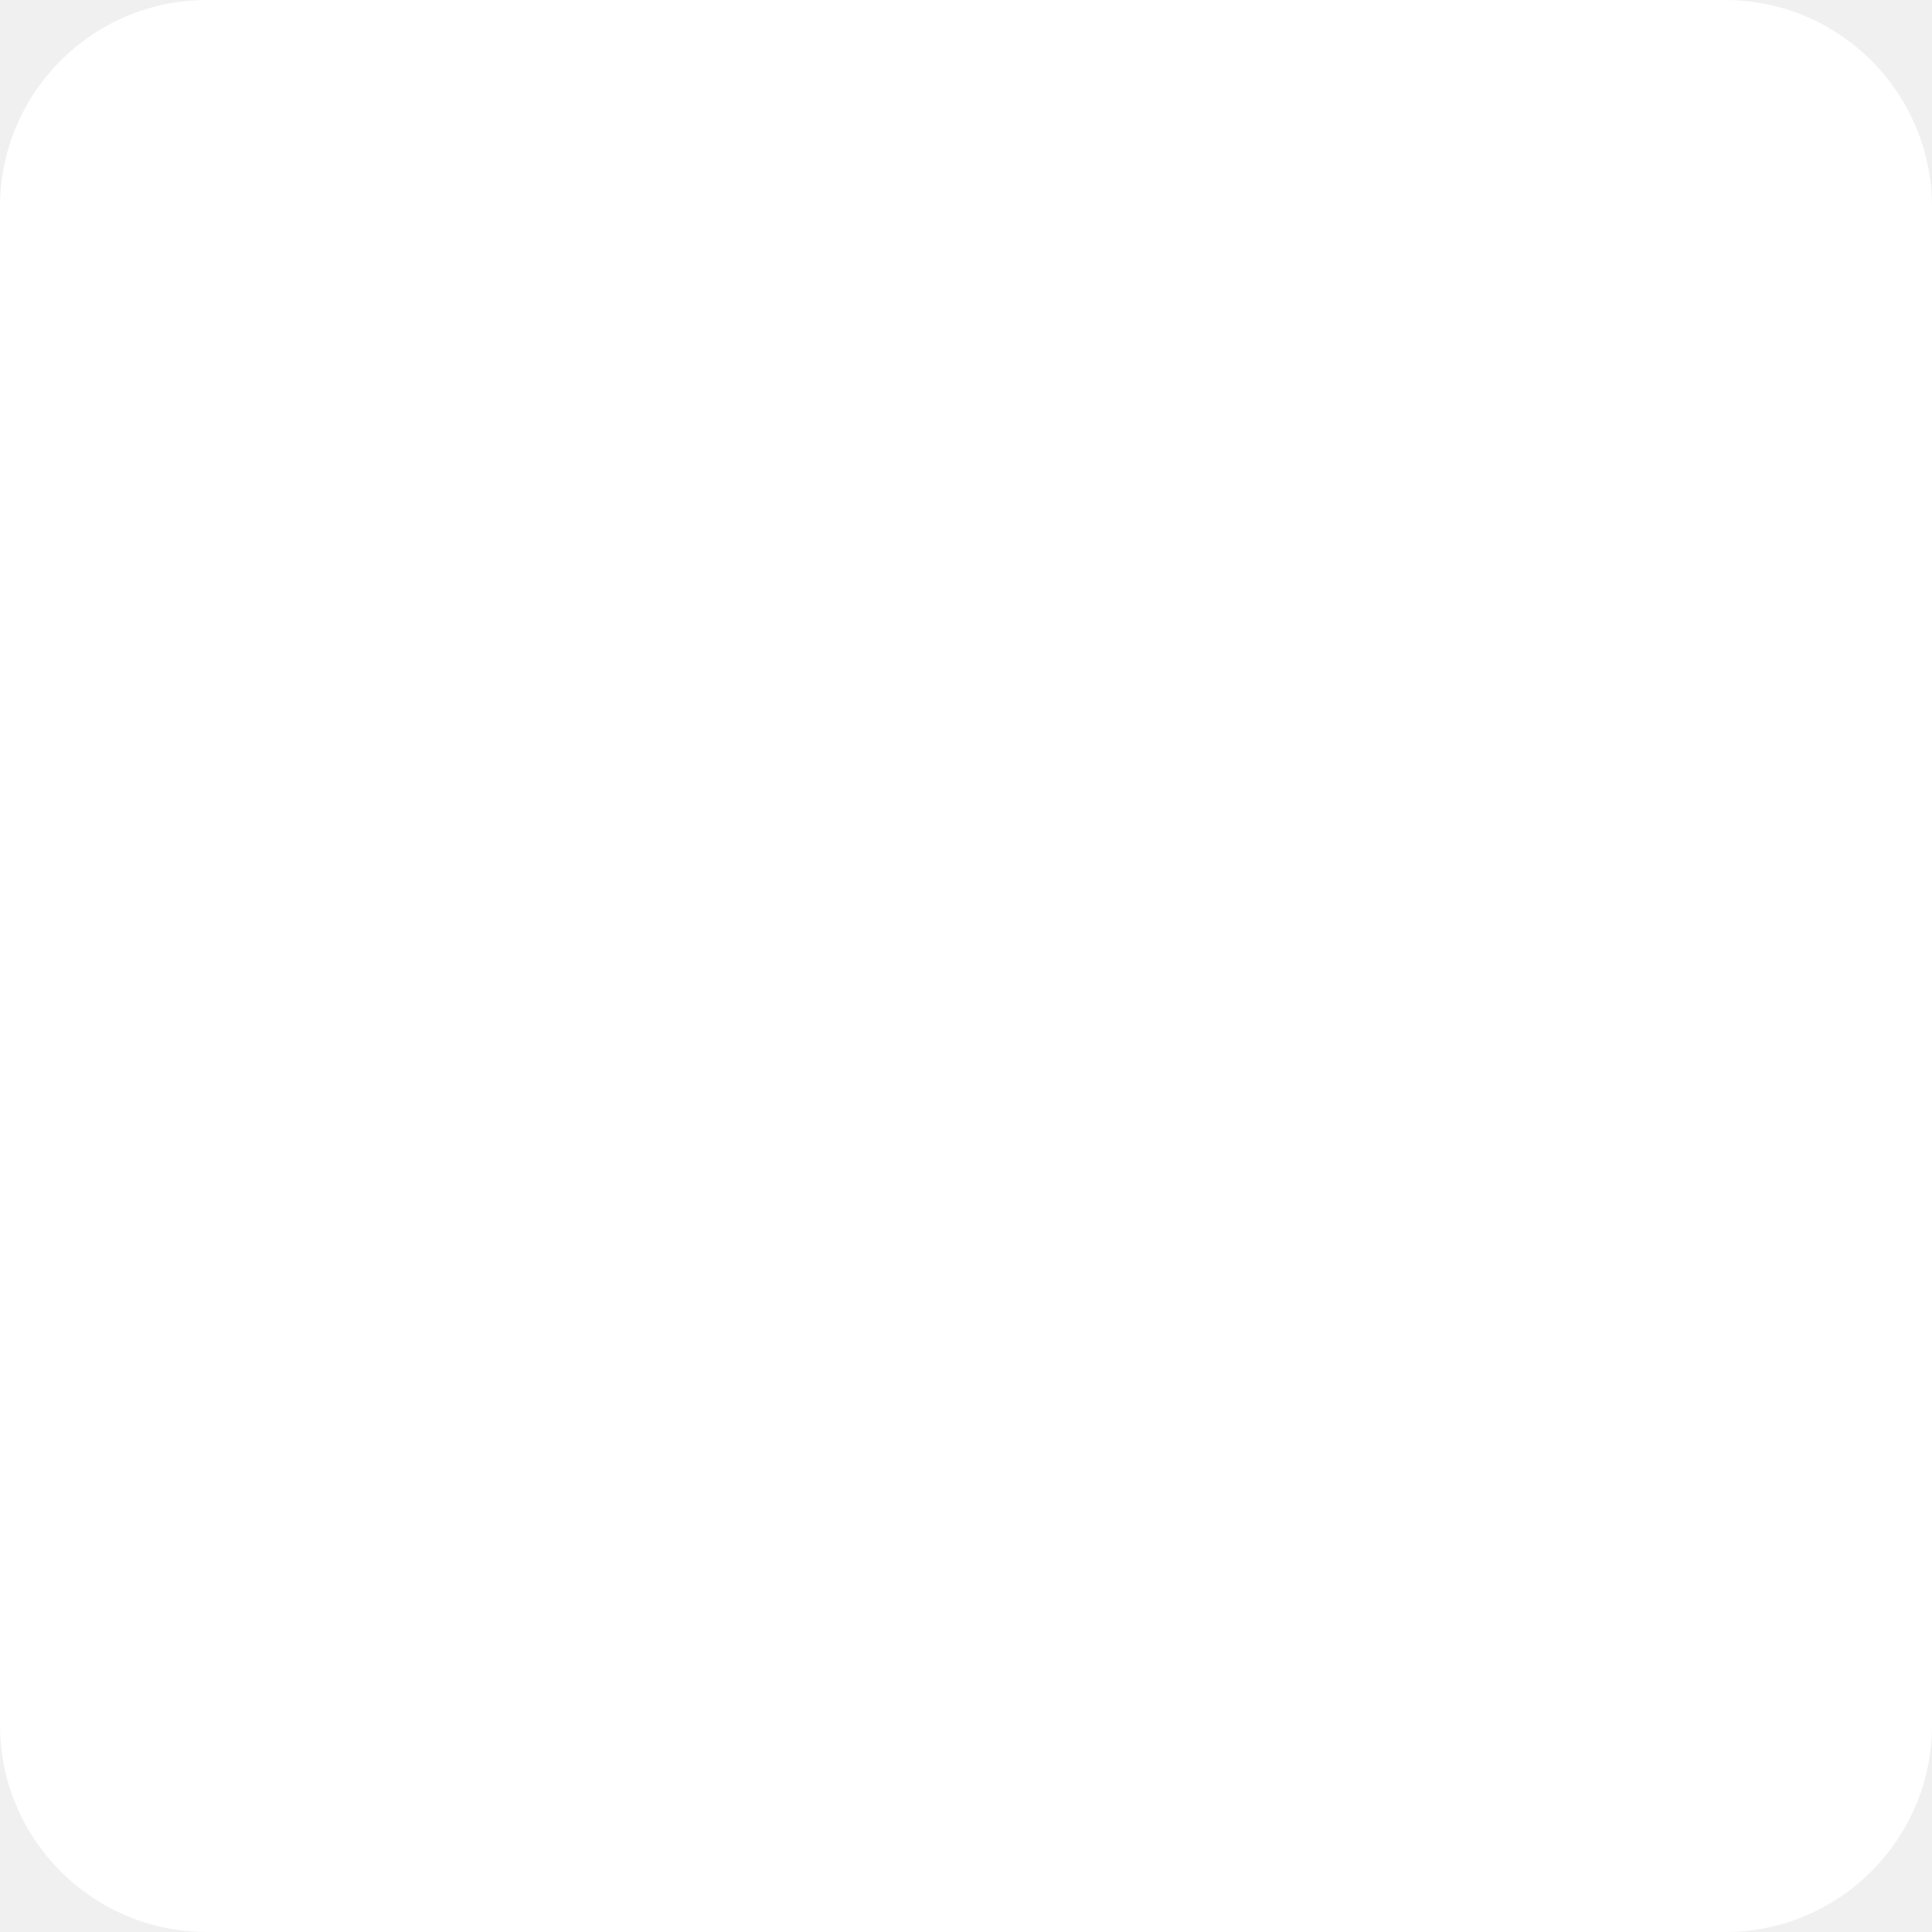
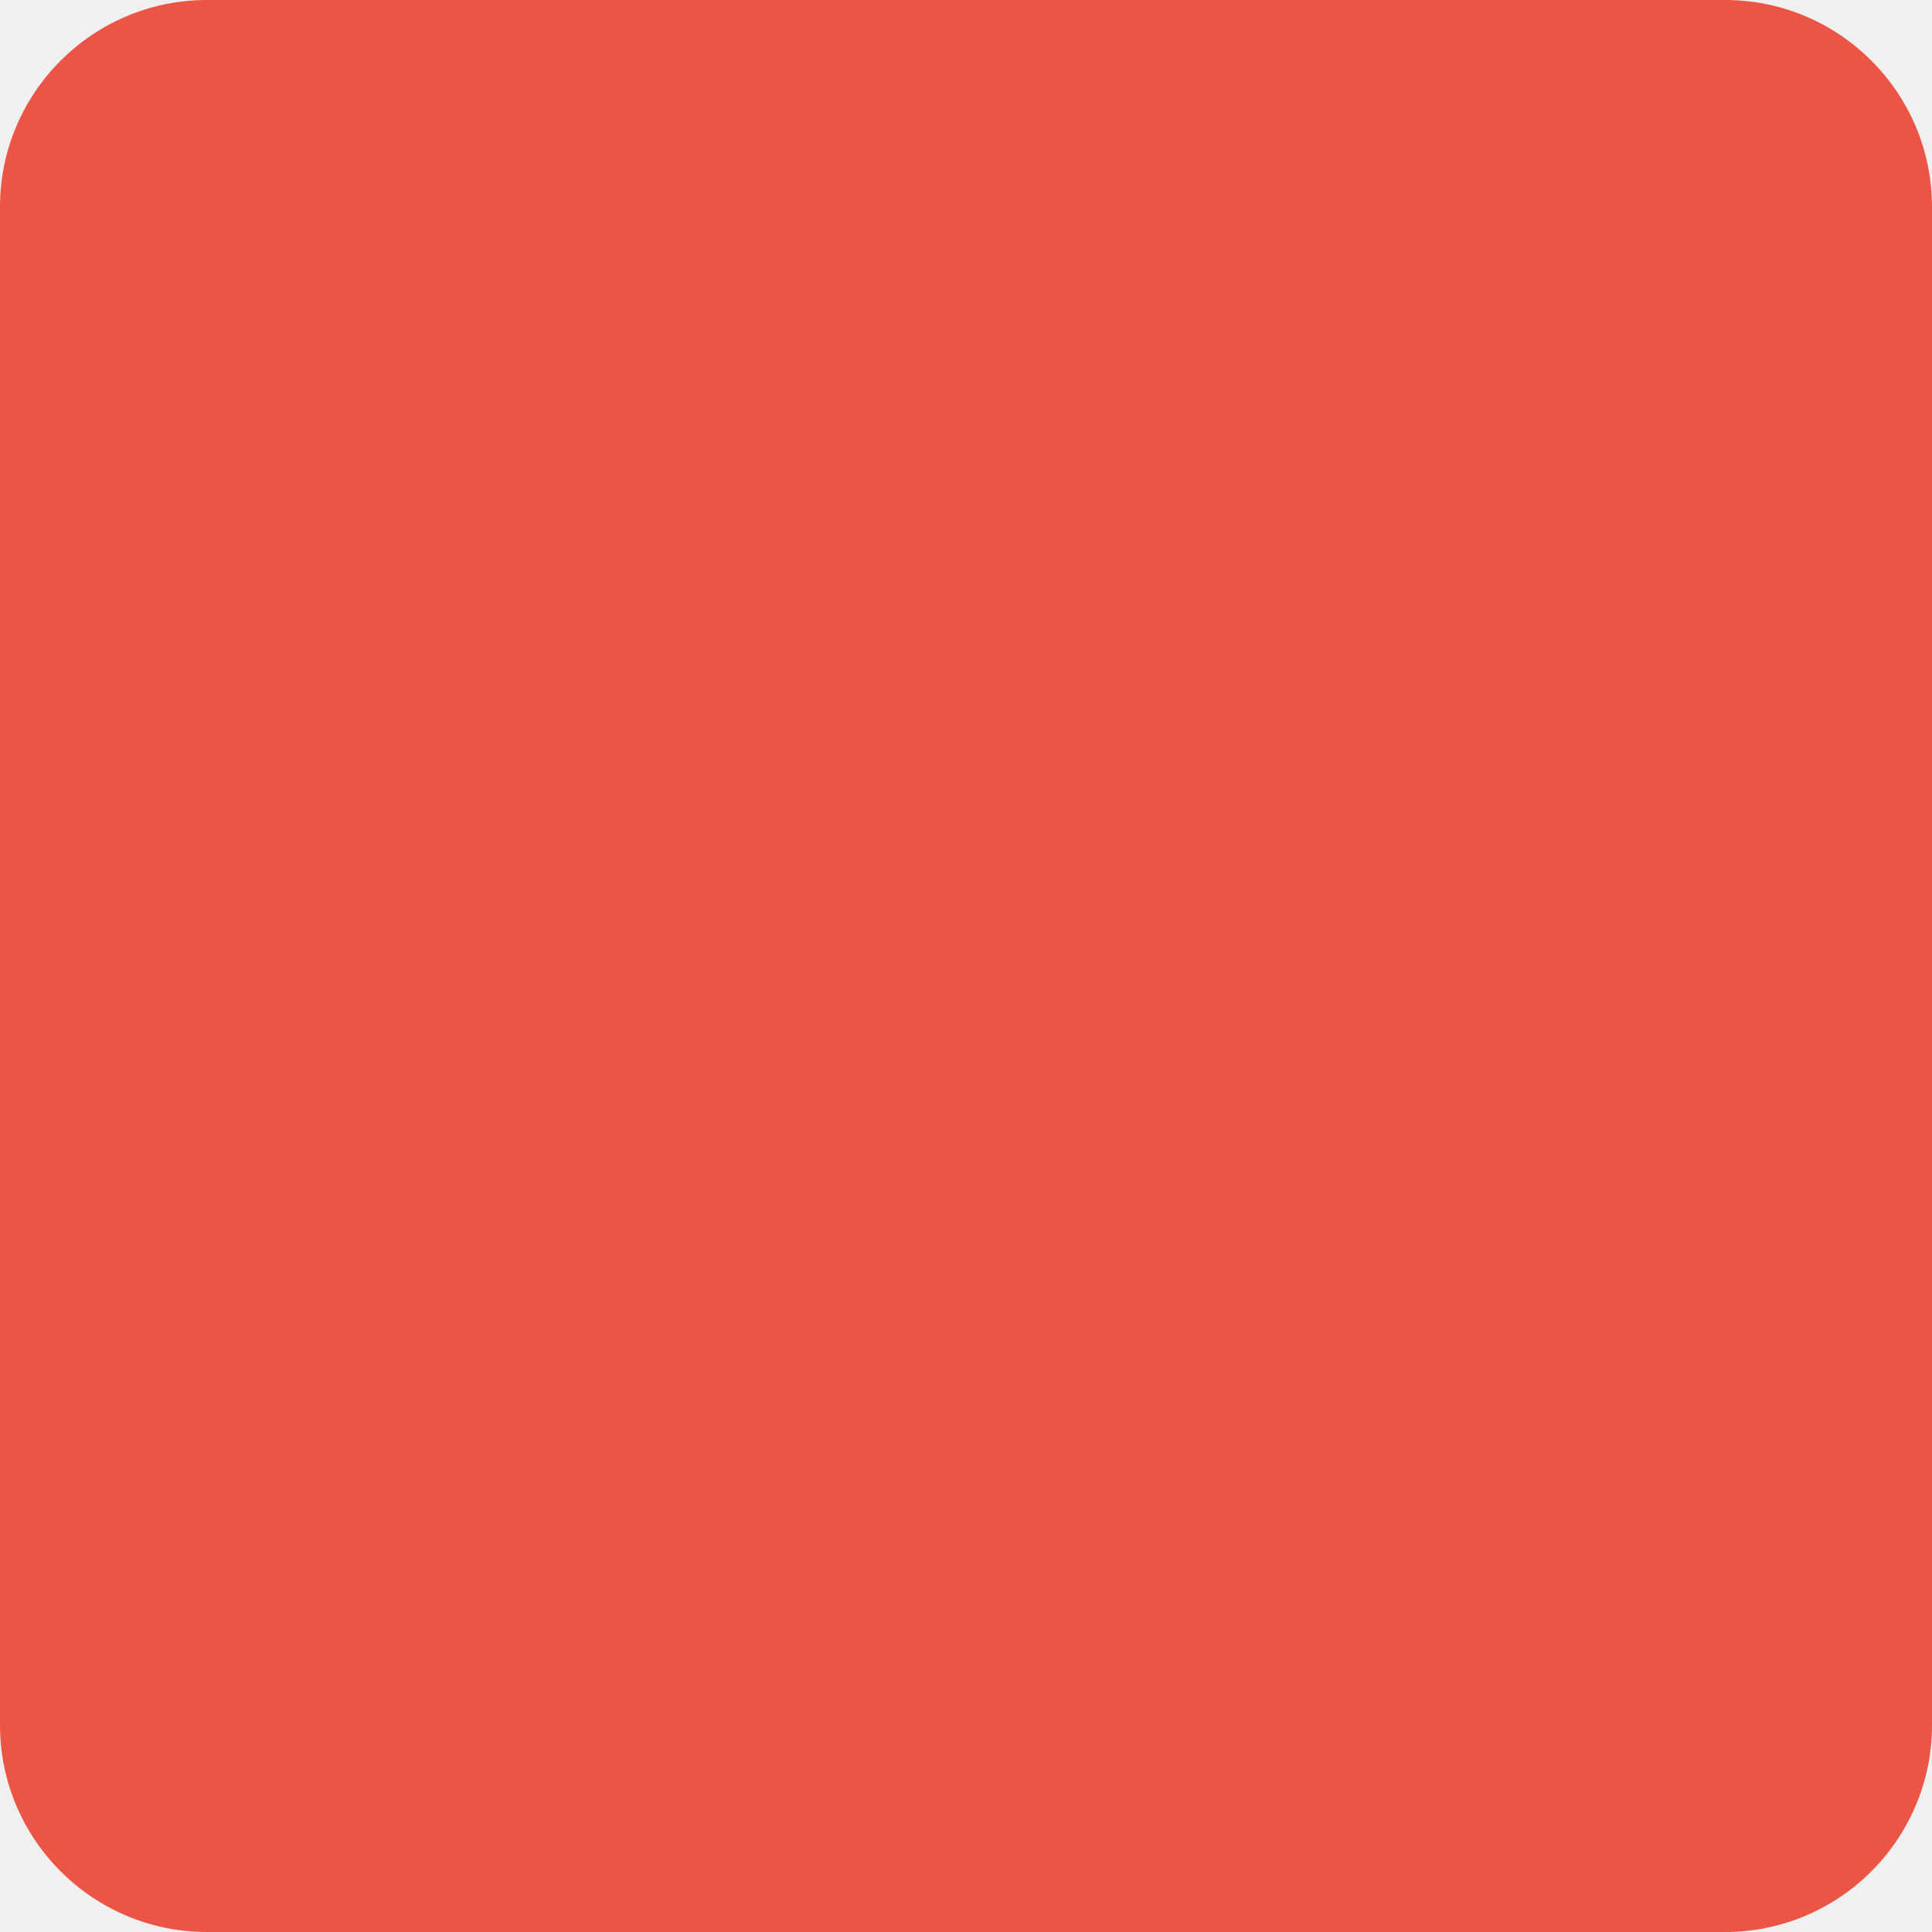
<svg xmlns="http://www.w3.org/2000/svg" width="448" height="448" viewBox="0 0 448 448" fill="none">
-   <g clip-path="url(#clip0_86_356)">
-     <path d="M400 0H48C21.5 0 0 21.5 0 48V400C0 426.5 21.5 448 48 448H400C426.5 448 448 426.5 448 400V48C448 21.5 426.5 0 400 0Z" fill="white" />
+   <g clip-path="url(#clip0_121_190)">
+     <mask id="mask0_121_190" style="mask-type:luminance" maskUnits="userSpaceOnUse" x="0" y="0" width="448" height="448">
+       <path d="M448 0H0V448H448V0Z" fill="white" />
+     </mask>
+     <g mask="url(#mask0_121_190)">
+       <path d="M400 0H48C21.5 0 0 21.5 0 48V400C0 426.5 21.5 448 48 448H400C426.5 448 448 426.5 448 400V48C448 21.5 426.5 0 400 0Z" fill="#EC5545" />
+     </g>
  </g>
  <defs>
-     <clipPath id="clip0_86_356">
+     <clipPath id="clip0_121_190">
      <rect width="448" height="448" fill="white" />
    </clipPath>
  </defs>
</svg>
